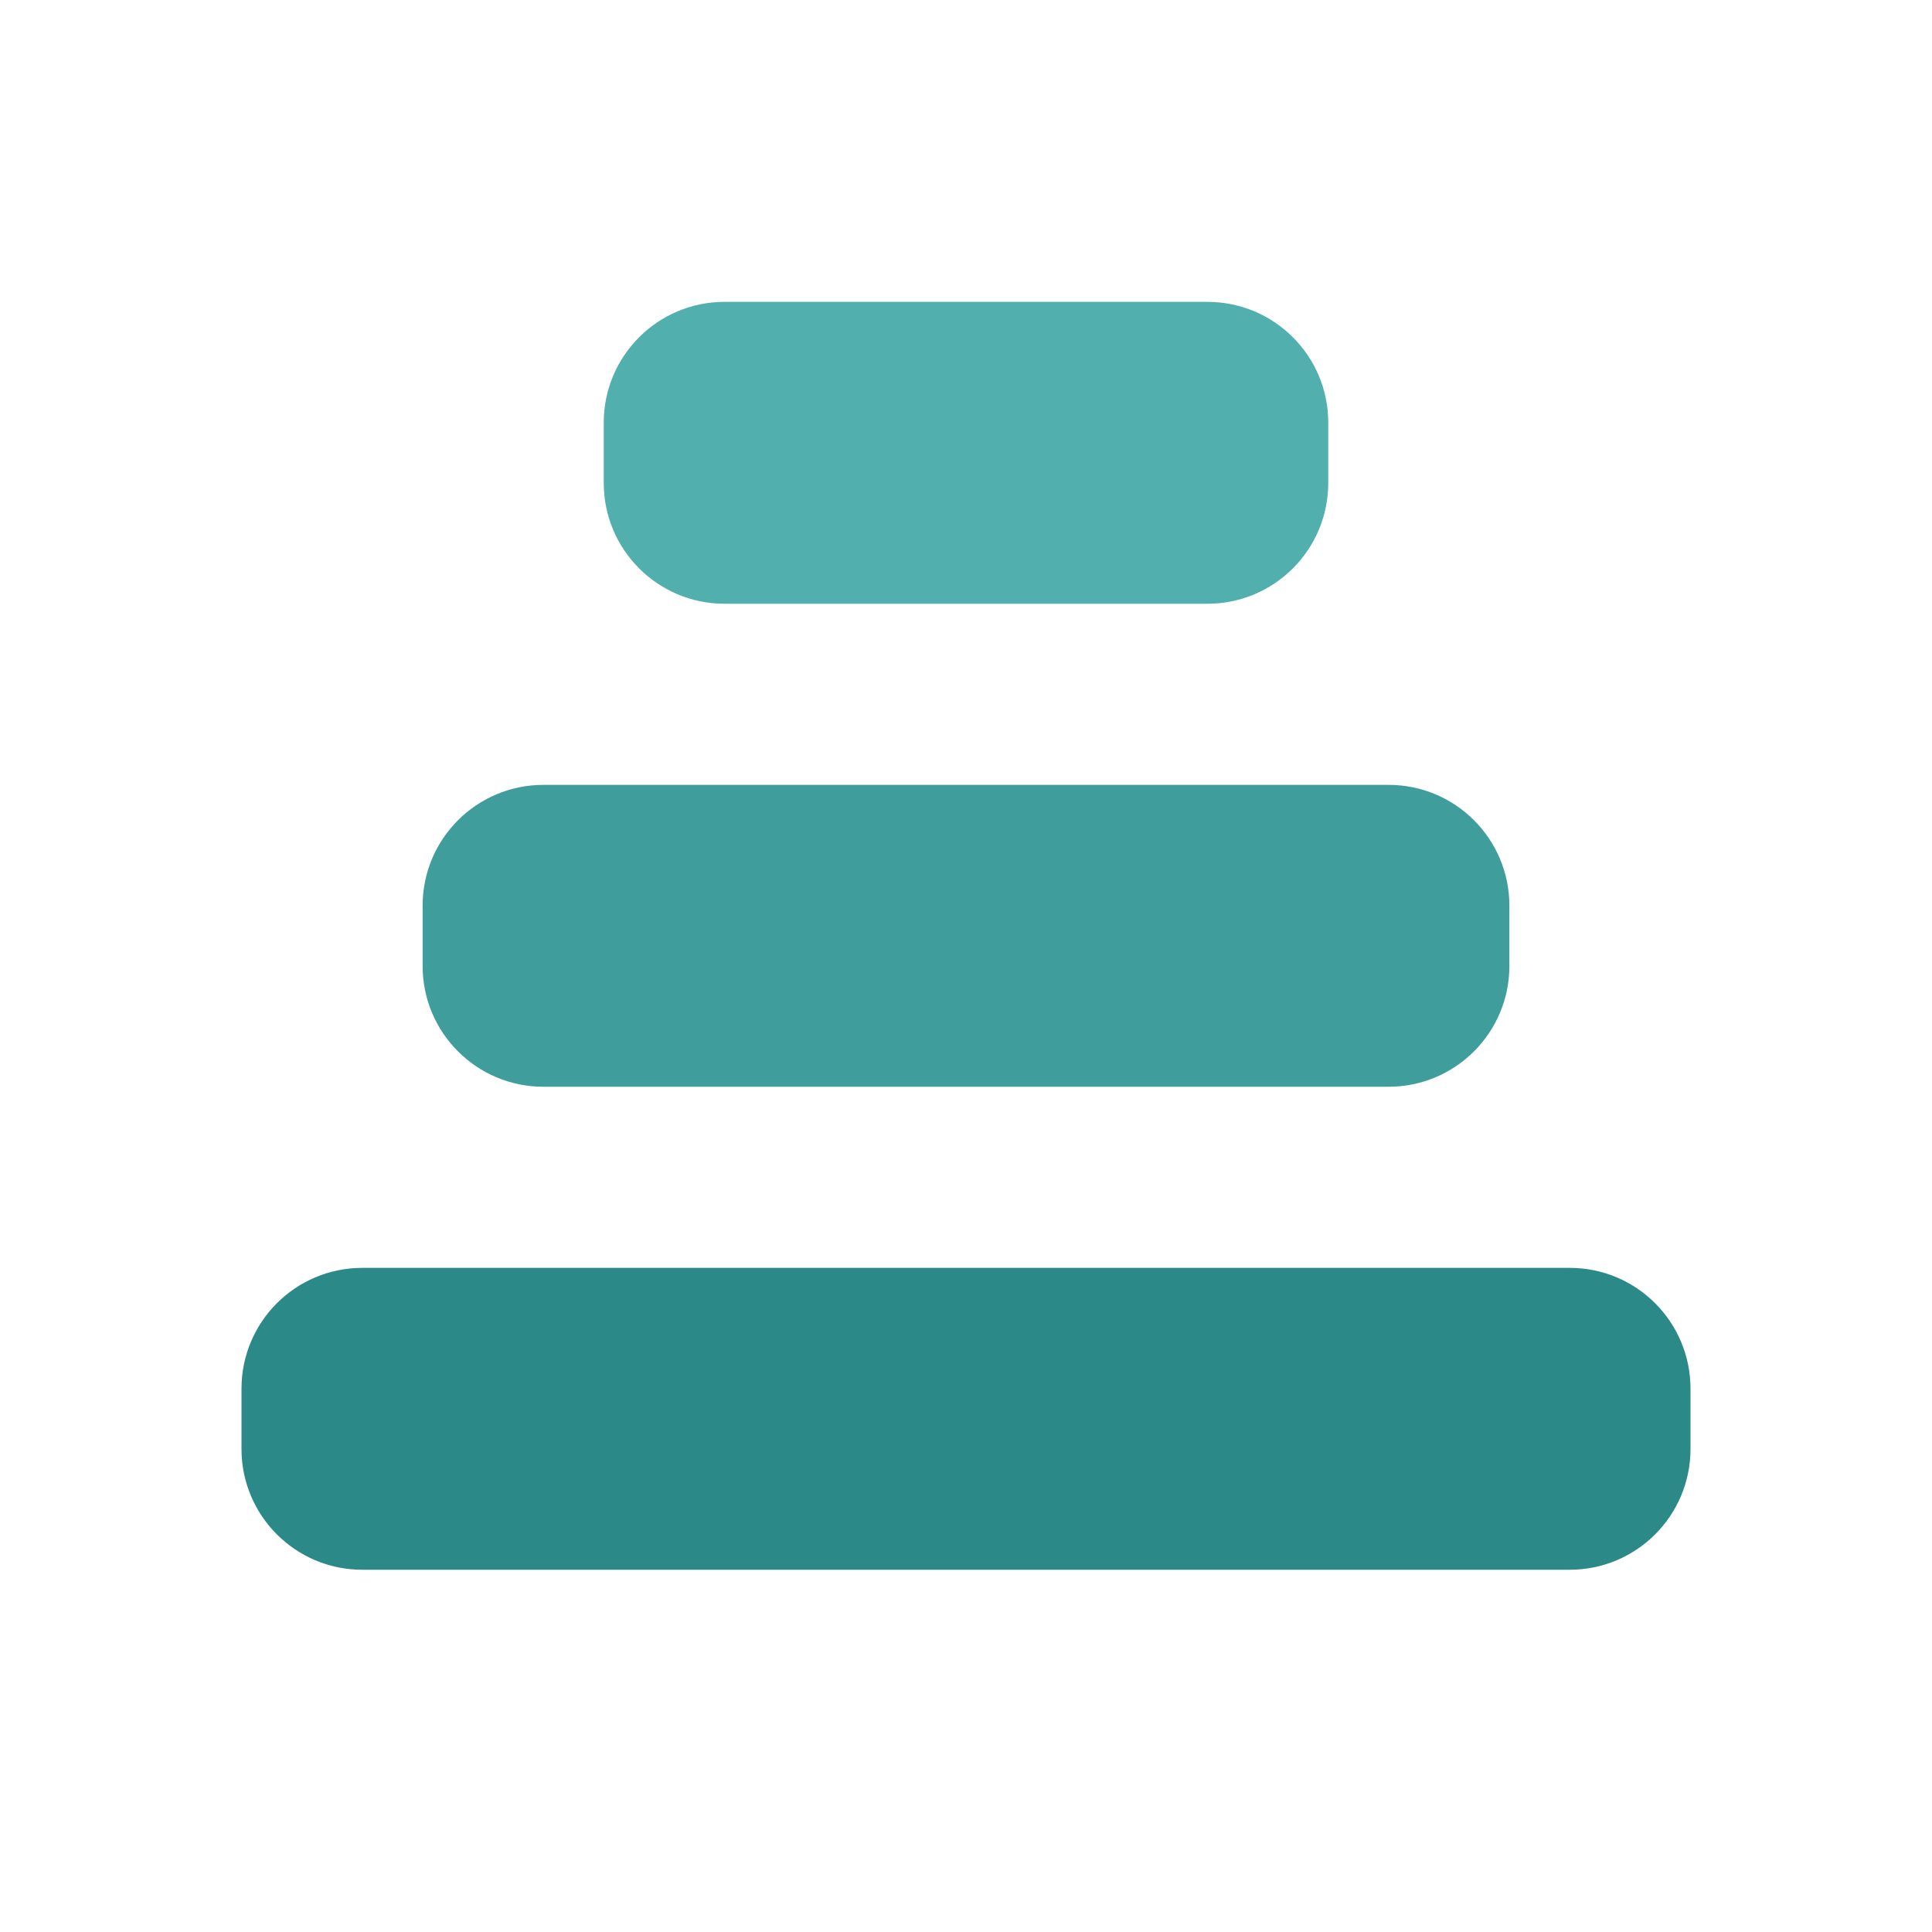
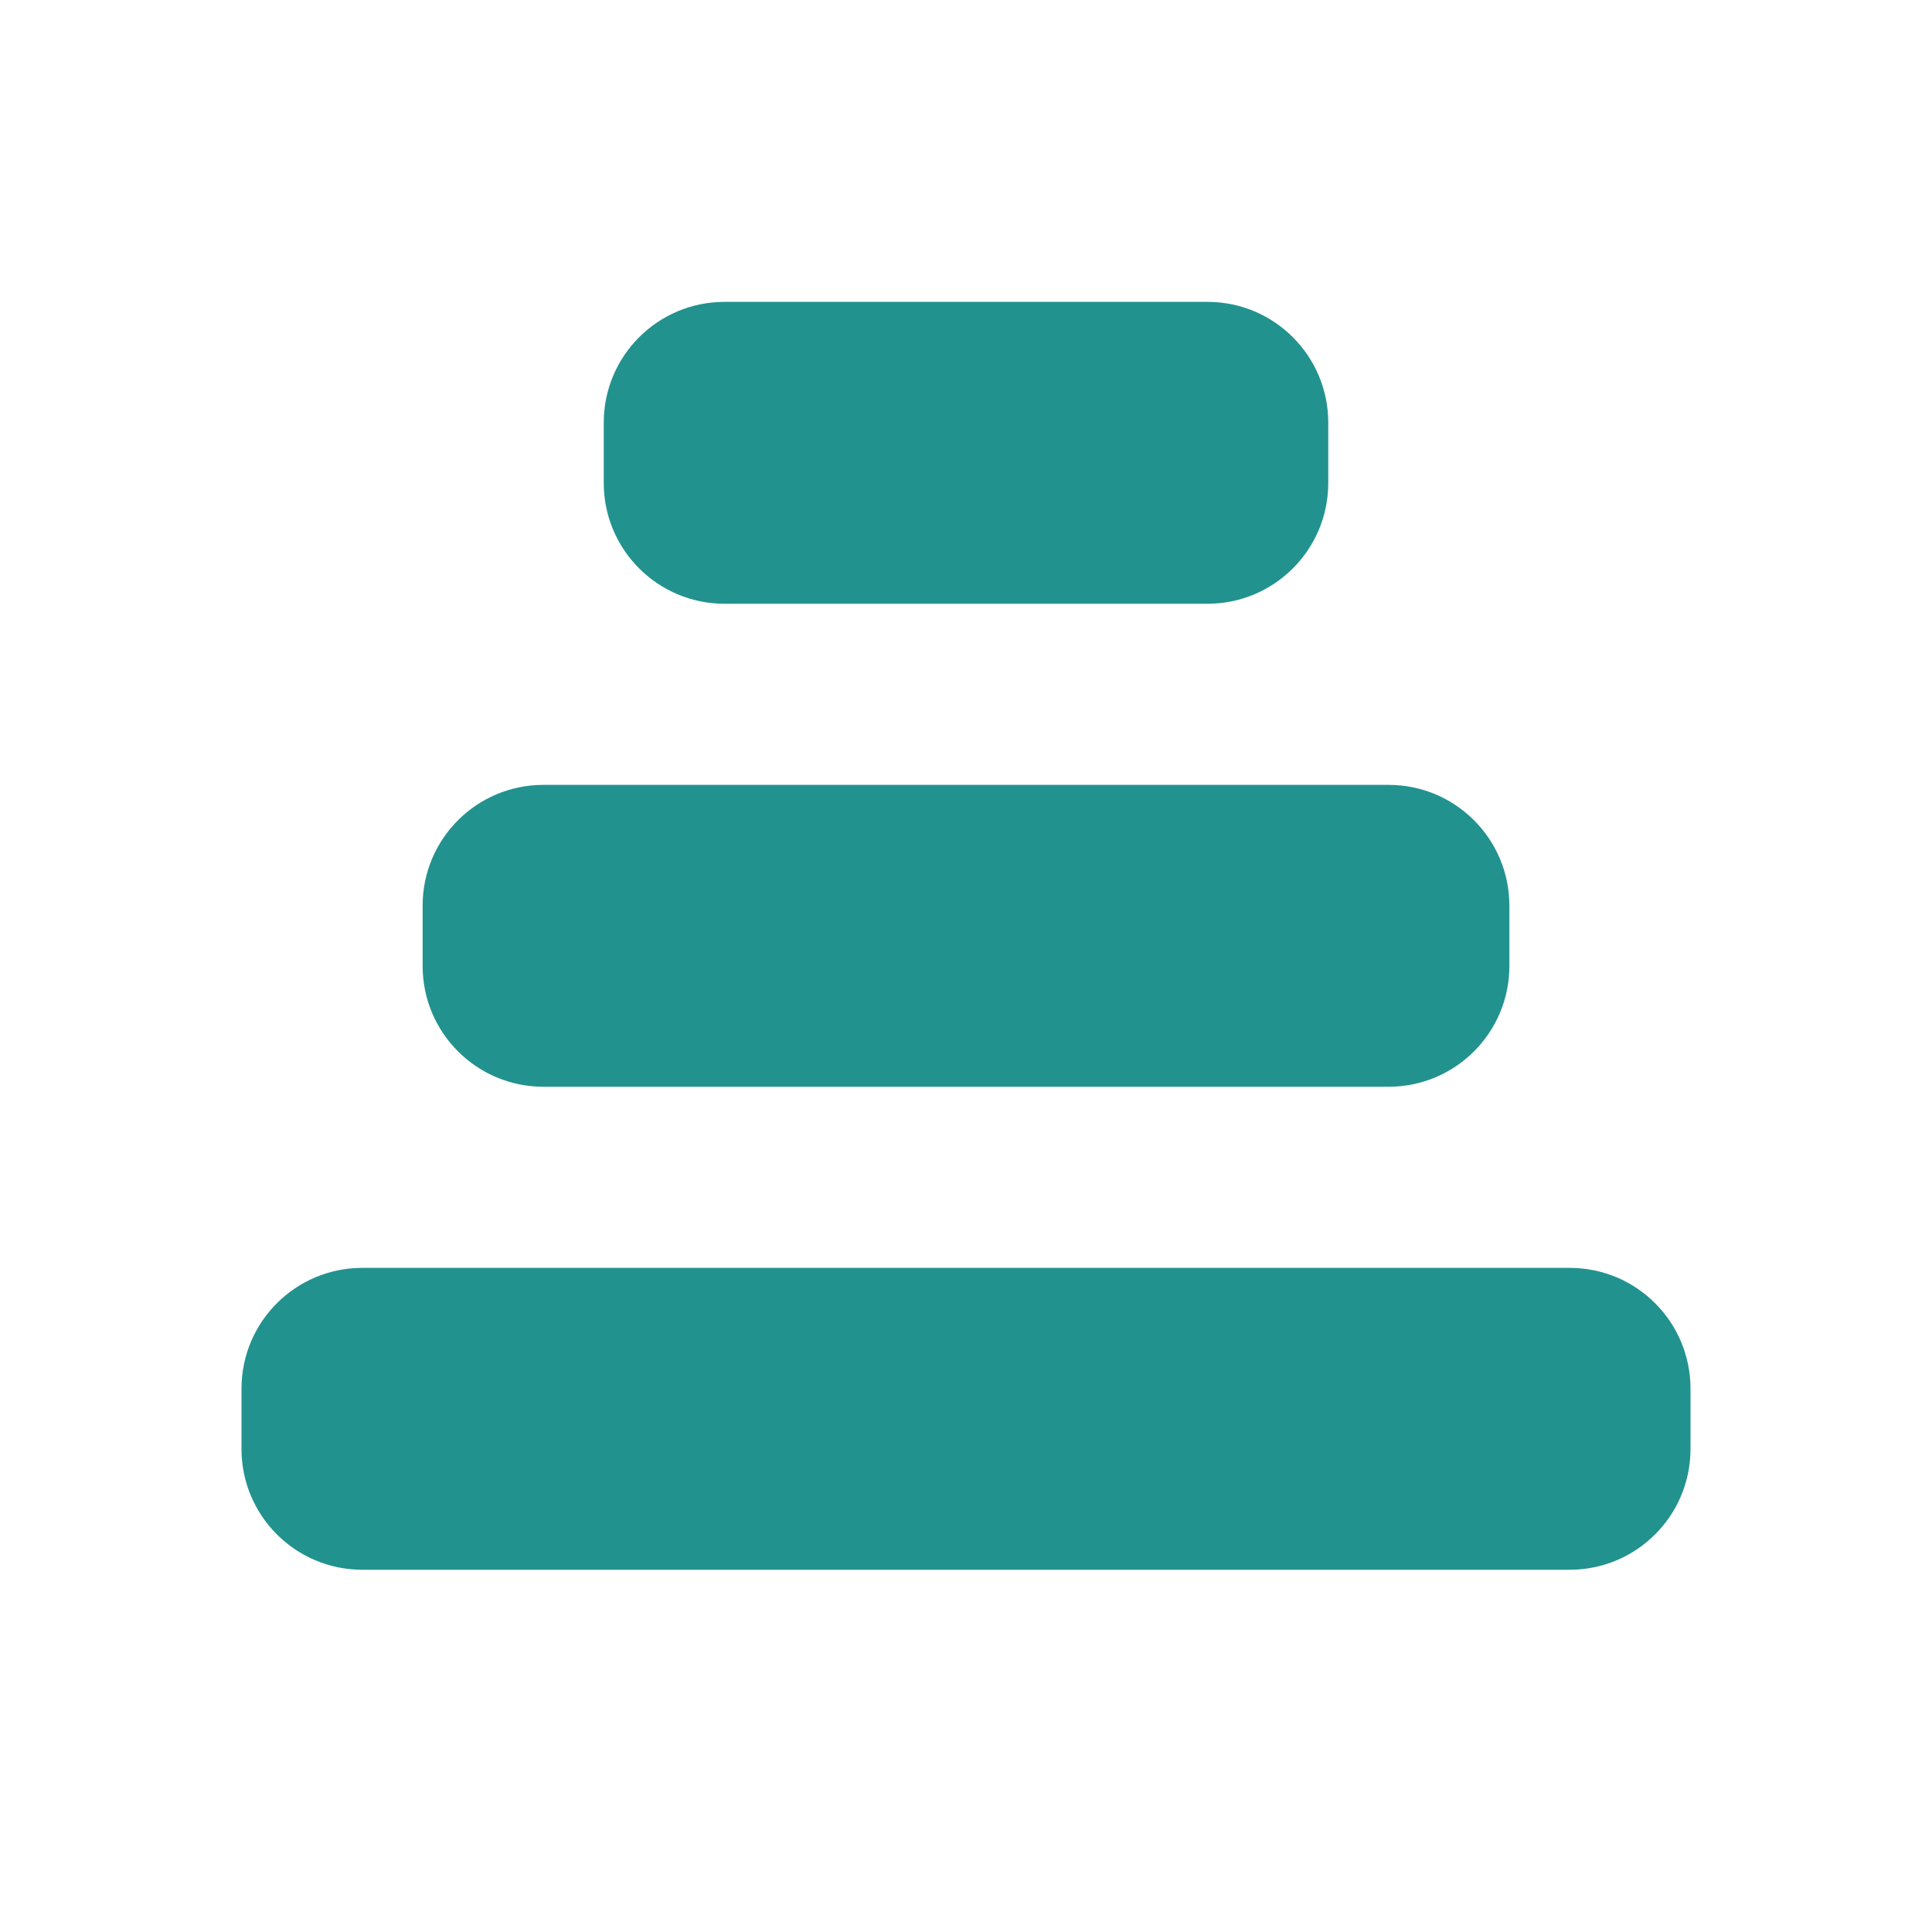
<svg xmlns="http://www.w3.org/2000/svg" viewBox="0 0 32 32">
-   <rect x="10" y="5" width="12" height="5" rx="2" fill="#51b0ad" />
-   <rect x="7" y="13" width="18" height="5" rx="2" fill="#3f9e9b" />
-   <rect x="4" y="21" width="24" height="5" rx="2" fill="#2b8a88" />
+   <rect x="10" y="5" width="12" height="5" rx="2" fill="#22928f" />
+   <rect x="7" y="13" width="18" height="5" rx="2" fill="#22928f" />
+   <rect x="4" y="21" width="24" height="5" rx="2" fill="#22928f" />
</svg>
